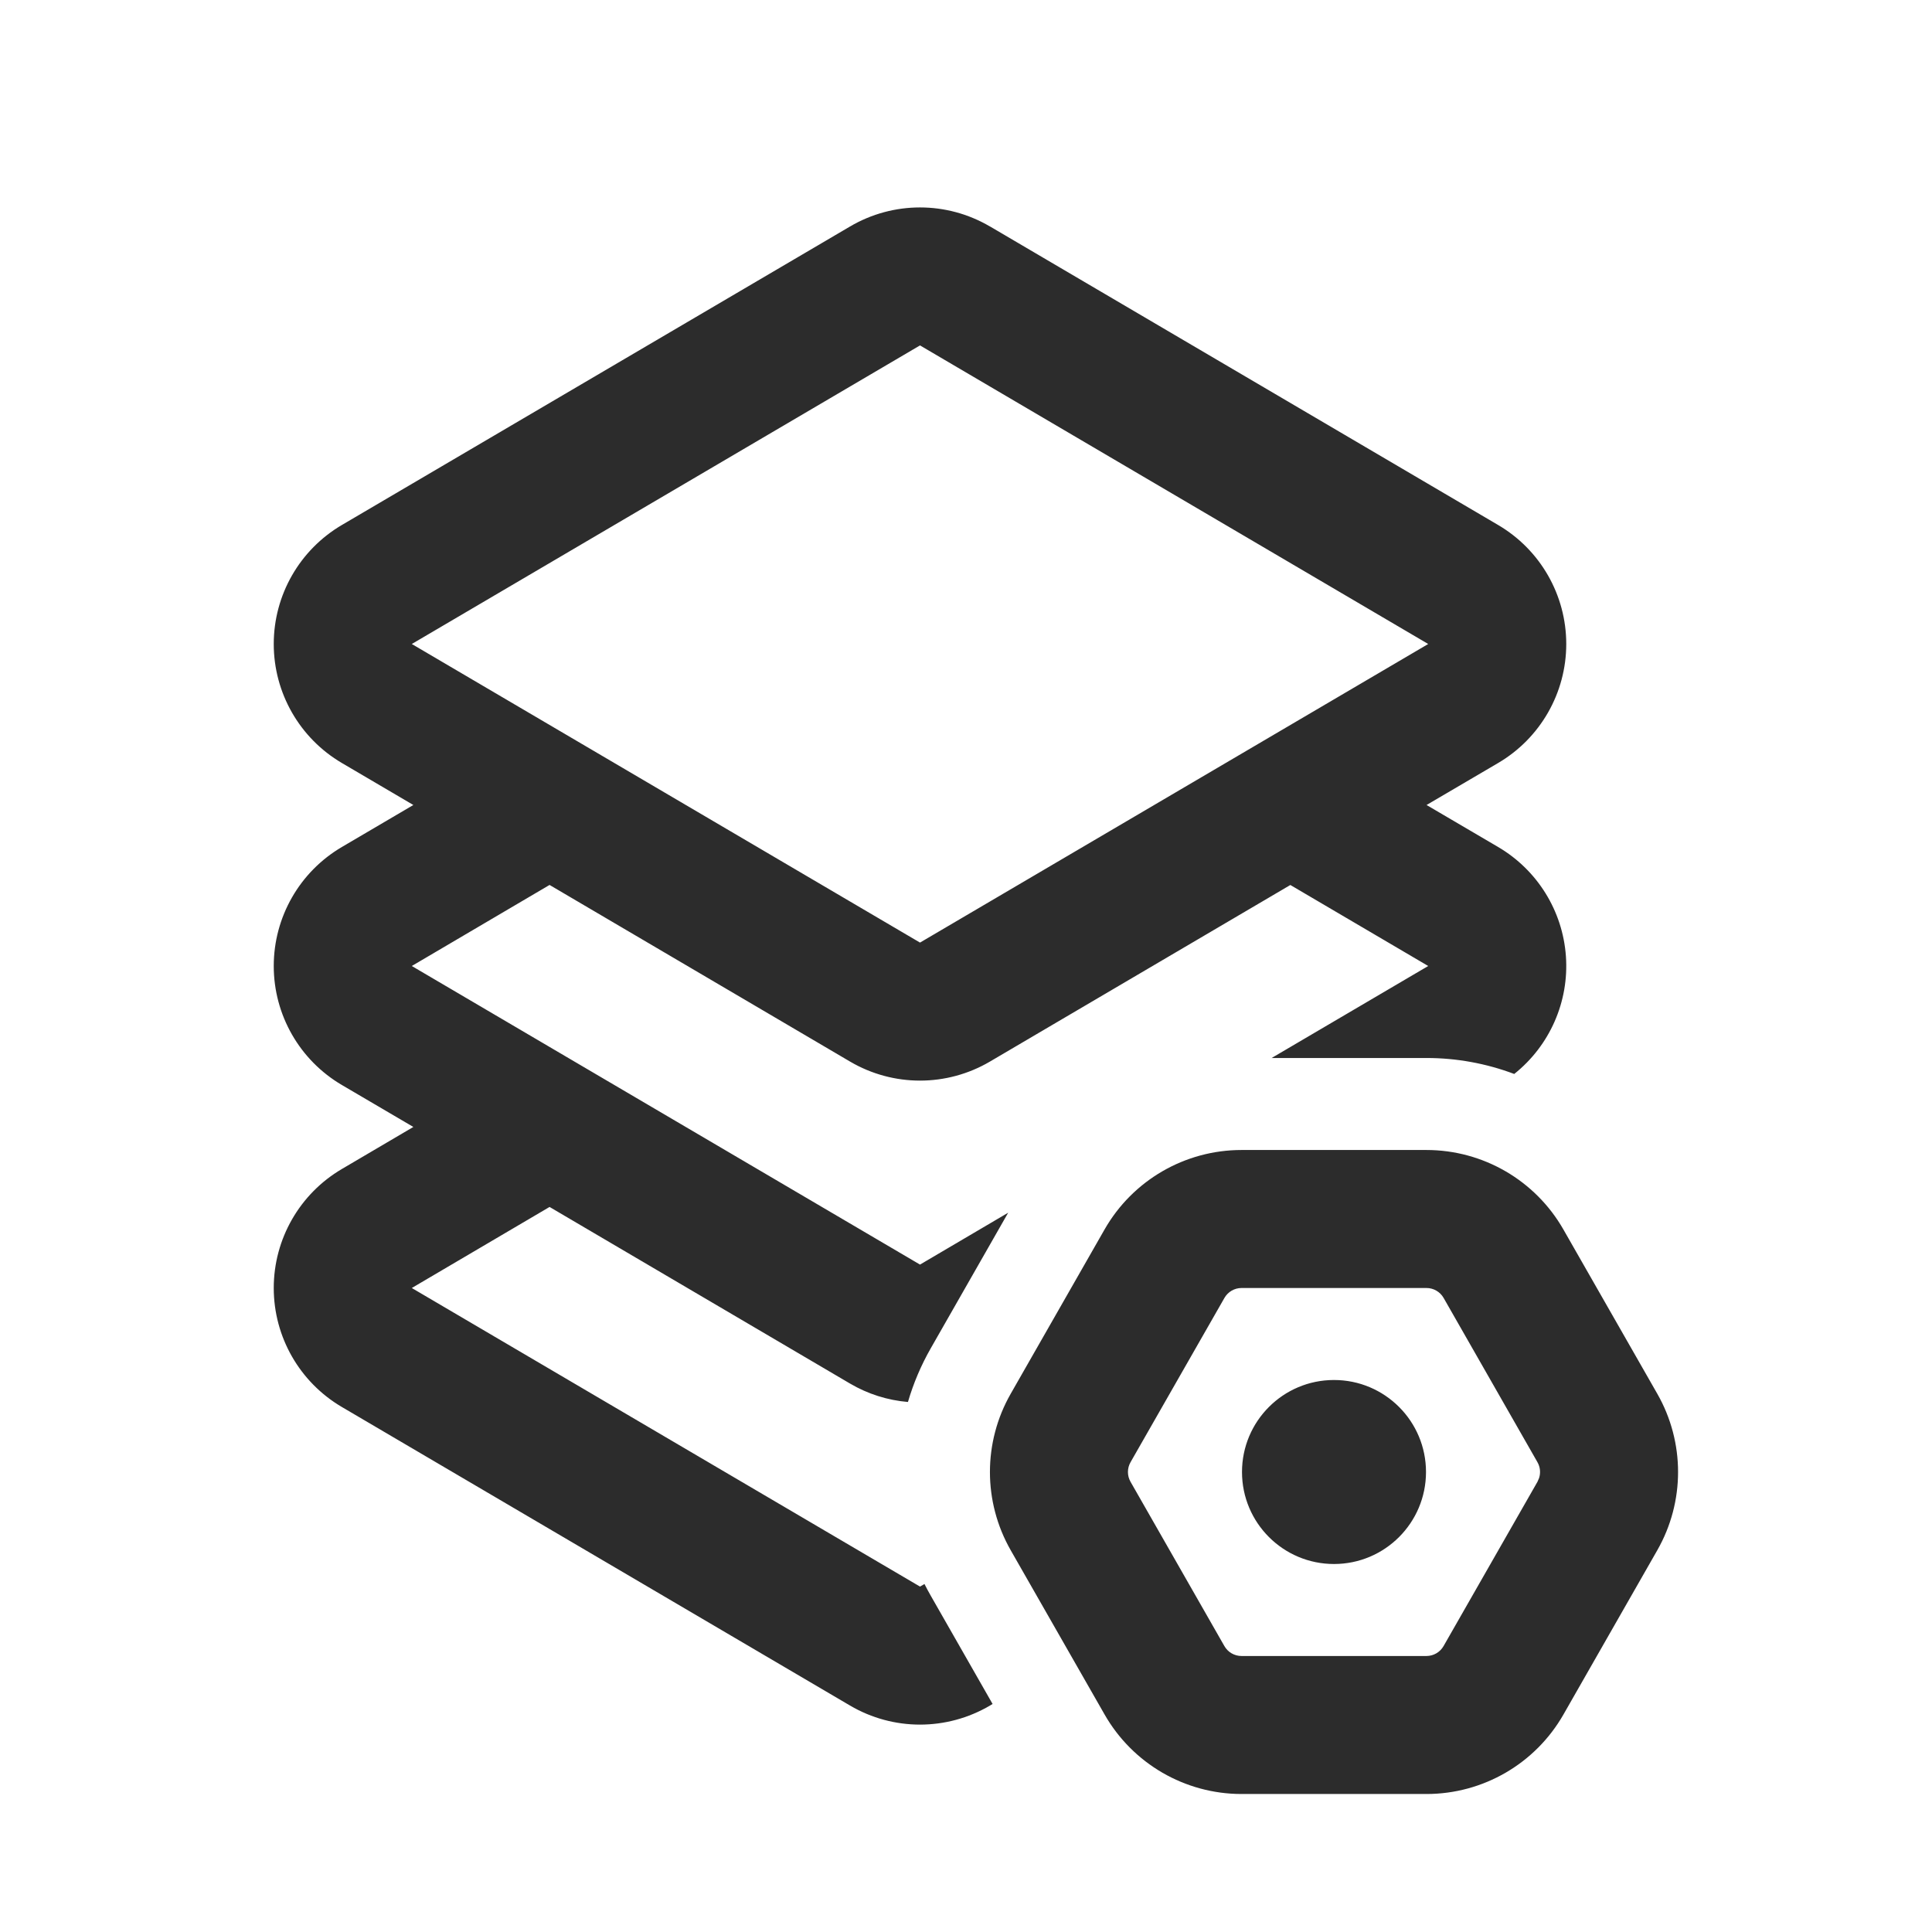
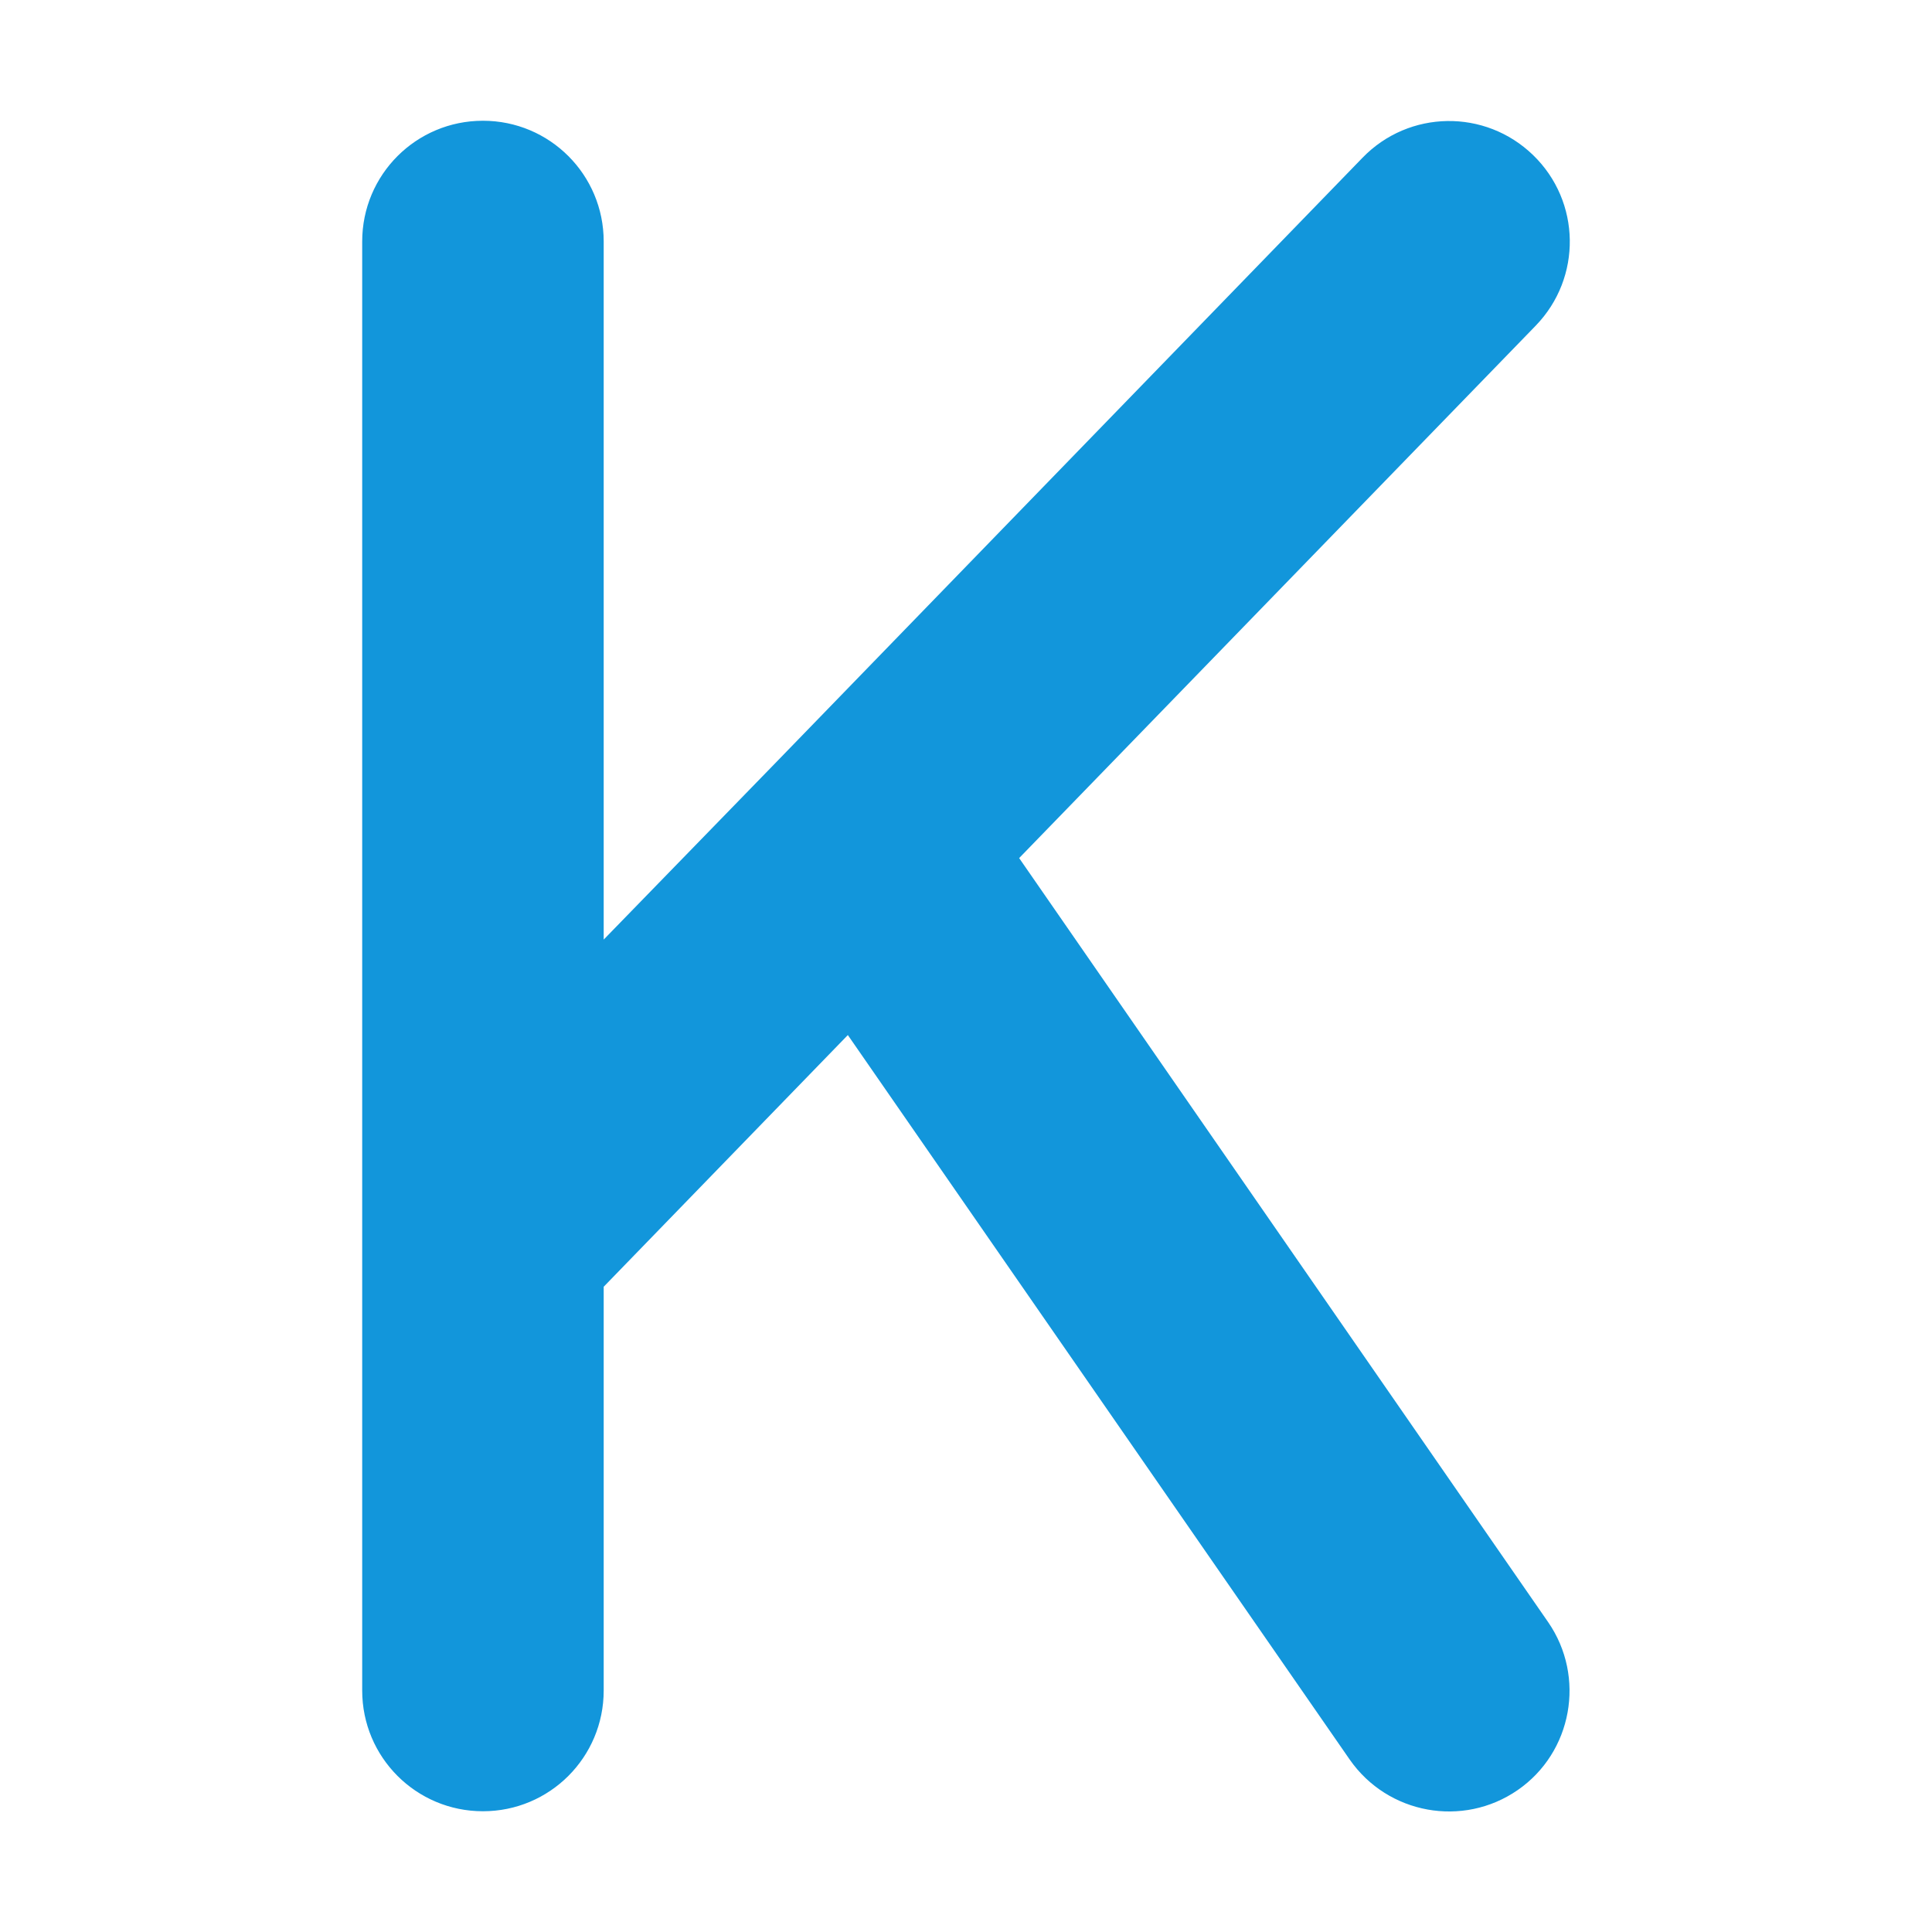
- <svg xmlns="http://www.w3.org/2000/svg" t="1702295598381" class="icon" viewBox="0 0 1024 1024" version="1.1" p-id="4285" width="48" height="48">
-   <path d="M756.053 609.524c29.989 0 57.71 16.091 72.582 42.13l49.762 87.064a83.602 83.602 0 0 1 0 82.944l-49.737 87.064A83.602 83.602 0 0 1 756.053 950.857h-98.011c-29.989 0-57.71-16.091-72.582-42.13l-49.762-87.064a83.602 83.602 0 0 1 0-82.944l49.737-87.064A83.602 83.602 0 0 1 658.042 609.524h98.011zM524.678 120.003l269.361 158.257a73.143 73.143 0 0 1 0 126.147l-37.937 22.26 37.937 22.26a73.143 73.143 0 0 1 8.533 120.296A131.755 131.755 0 0 0 756.053 560.762h-82.066l82.993-48.762-73.07-42.935-159.232 93.598a73.143 73.143 0 0 1-74.118 0l-159.281-93.623L218.258 512 487.619 670.257l46.738-27.502-40.984 71.778c-5.218 9.118-9.265 18.7-12.142 28.55a72.631 72.631 0 0 1-30.671-9.752l-159.281-93.623L218.258 682.667 487.619 840.923l2.365-1.365c1.073 2.121 2.194 4.218 3.389 6.29l32.719 57.295-1.414 0.853a73.143 73.143 0 0 1-74.118 0L181.199 745.74a73.143 73.143 0 0 1 0-126.147l37.888-22.284-37.888-22.235a73.143 73.143 0 0 1 0-126.147l37.888-22.26-37.888-22.26a73.143 73.143 0 0 1 0-126.147l269.361-158.232a73.143 73.143 0 0 1 74.118 0zM756.053 682.667h-98.011a10.459 10.459 0 0 0-9.07 5.266l-49.762 87.064a10.459 10.459 0 0 0 0 10.386l49.737 87.064a10.459 10.459 0 0 0 9.094 5.266h98.011a10.459 10.459 0 0 0 9.07-5.266l49.762-87.064 0.878-2.024a10.459 10.459 0 0 0-0.878-8.363l-49.737-87.064A10.459 10.459 0 0 0 756.053 682.667zM707.048 731.429a48.762 48.762 0 1 1 0 97.524 48.762 48.762 0 0 1 0-97.524zM487.619 183.077L218.258 341.333 487.619 499.59 756.98 341.333 487.619 183.077z" p-id="4286" fill="#2c2c2c" />
+ <svg xmlns="http://www.w3.org/2000/svg" t="1709445143315" class="icon" viewBox="0 0 1024 1024" version="1.1" p-id="1649" width="200" height="200">
+   <path d="M813.971 172.6c24.6-25.4 24-65.8-1.4-90.4s-65.8-24-90.4 1.4l-310.4 320L319.971 498V128c0-35.4-28.6-64-64-64S191.971 92.6 191.971 128v768c0 35.4 28.6 64 64 64s64-28.6 64-64V682l129.4-133.4 266 384c20.2 29 60 36.2 89 16.2s36.2-60 16.2-89L540.171 454.8 813.971 172.6z" p-id="1650" fill="#1296db" />
</svg>
